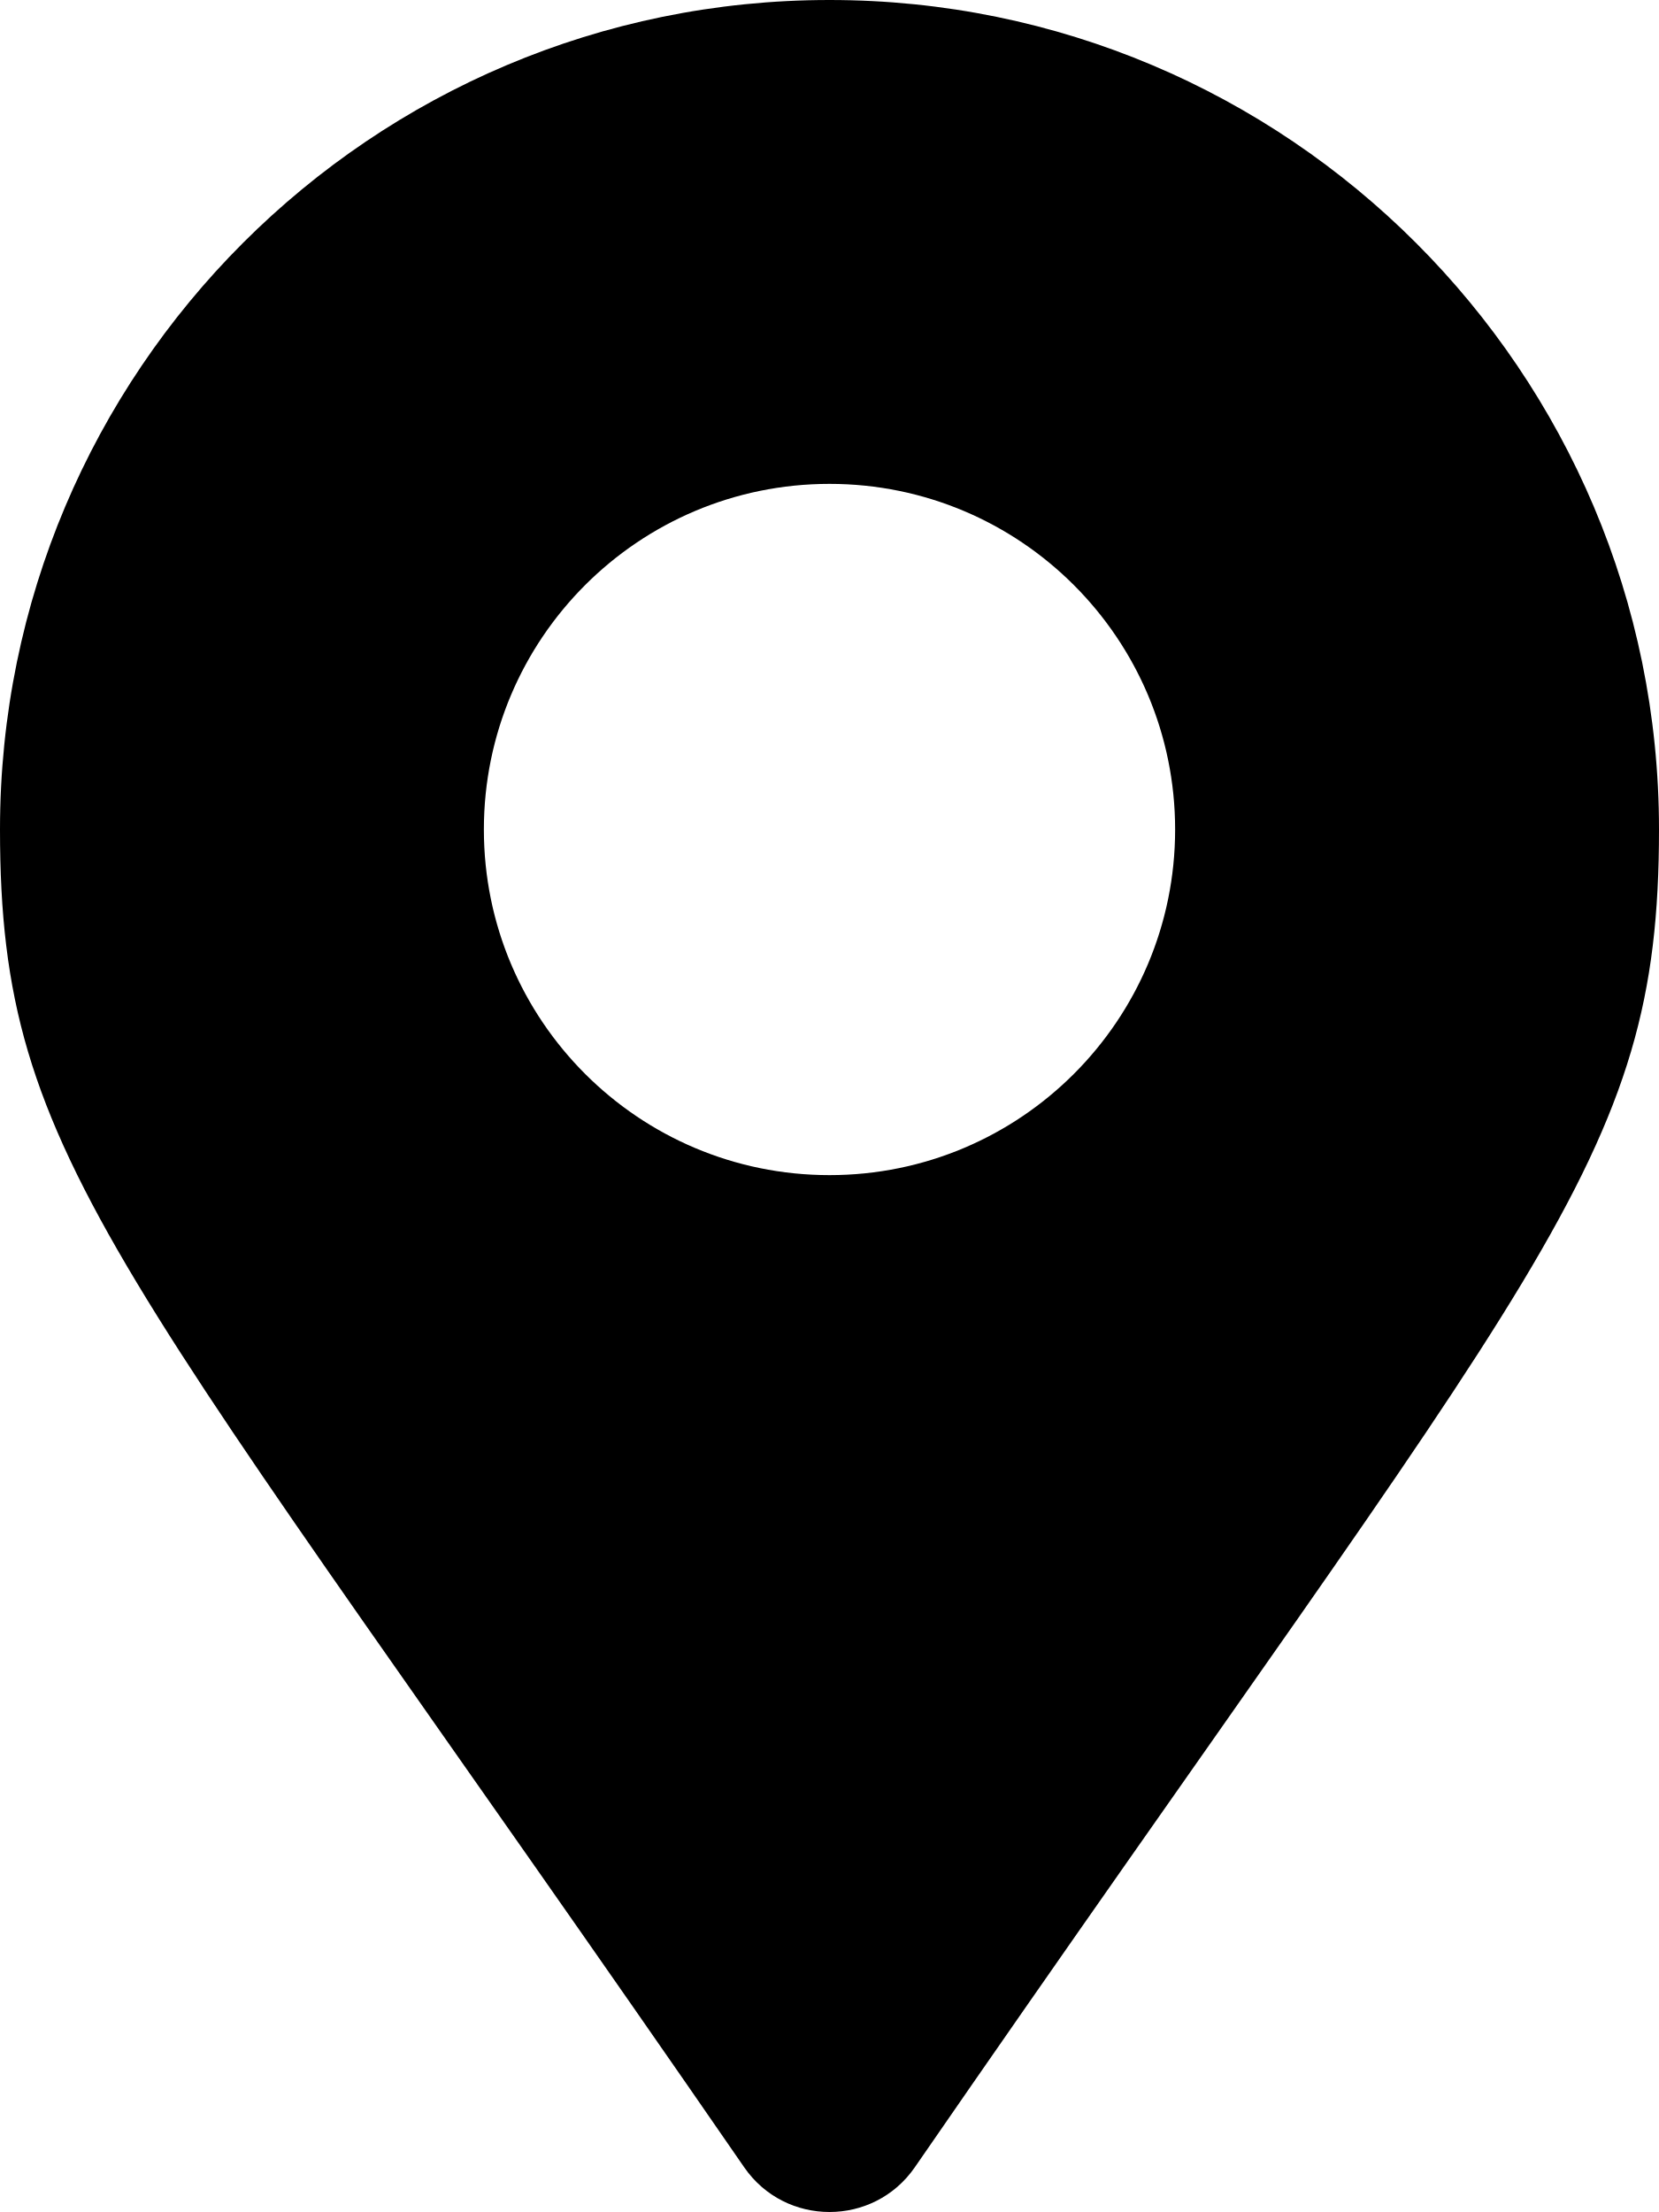
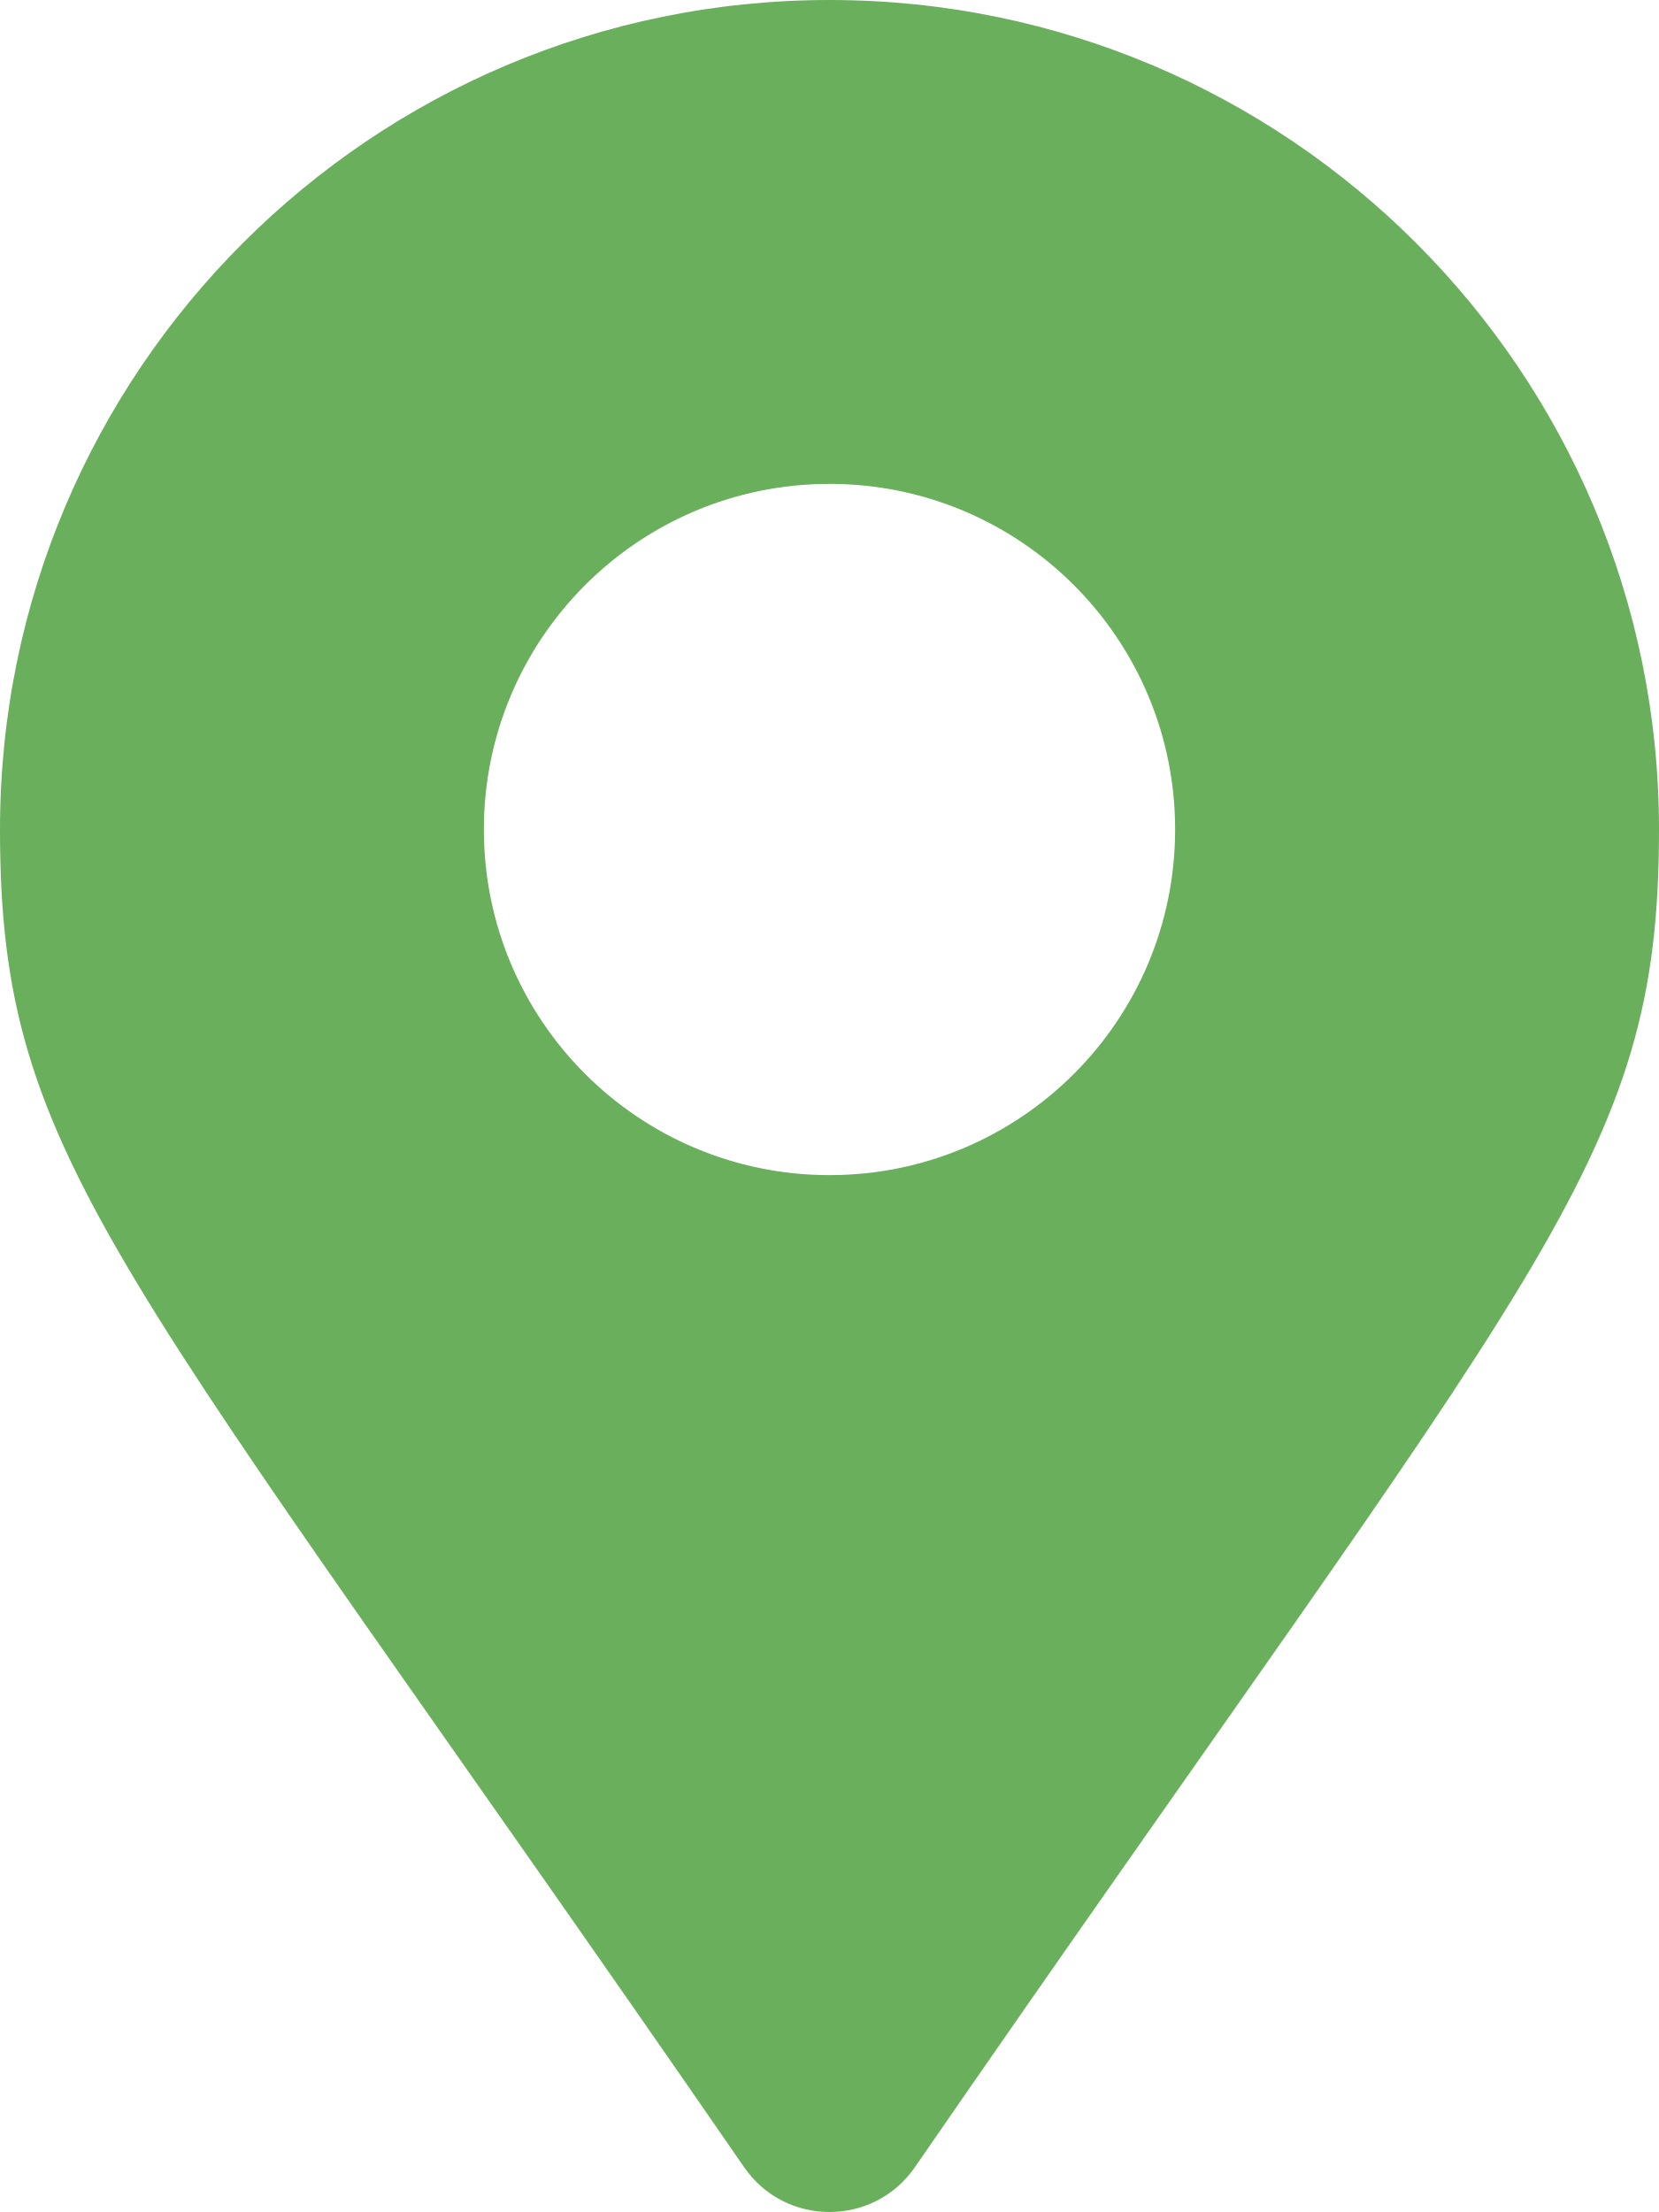
<svg xmlns="http://www.w3.org/2000/svg" aria-hidden="true" focusable="false" data-prefix="fas" data-icon="map-marker-alt" class="svg-inline--fa fa-map-marker-alt fa-w-12" role="img" viewBox="0 0 384 512">
-   <path fill="currentColor" d="M172.268 501.67C26.97 291.031 0 269.413 0 192 0 85.961 85.961 0 192 0s192 85.961 192 192c0 77.413-26.97 99.031-172.268 309.67-9.535 13.774-29.93 13.773-39.464 0zM192 272c44.183 0 80-35.817 80-80s-35.817-80-80-80-80 35.817-80 80 35.817 80 80 80z" />
+   <path fill="#69af5c" d="M172.268 501.67C26.97 291.031 0 269.413 0 192 0 85.961 85.961 0 192 0s192 85.961 192 192c0 77.413-26.97 99.031-172.268 309.67-9.535 13.774-29.93 13.773-39.464 0zM192 272c44.183 0 80-35.817 80-80s-35.817-80-80-80-80 35.817-80 80 35.817 80 80 80z" />
</svg>
